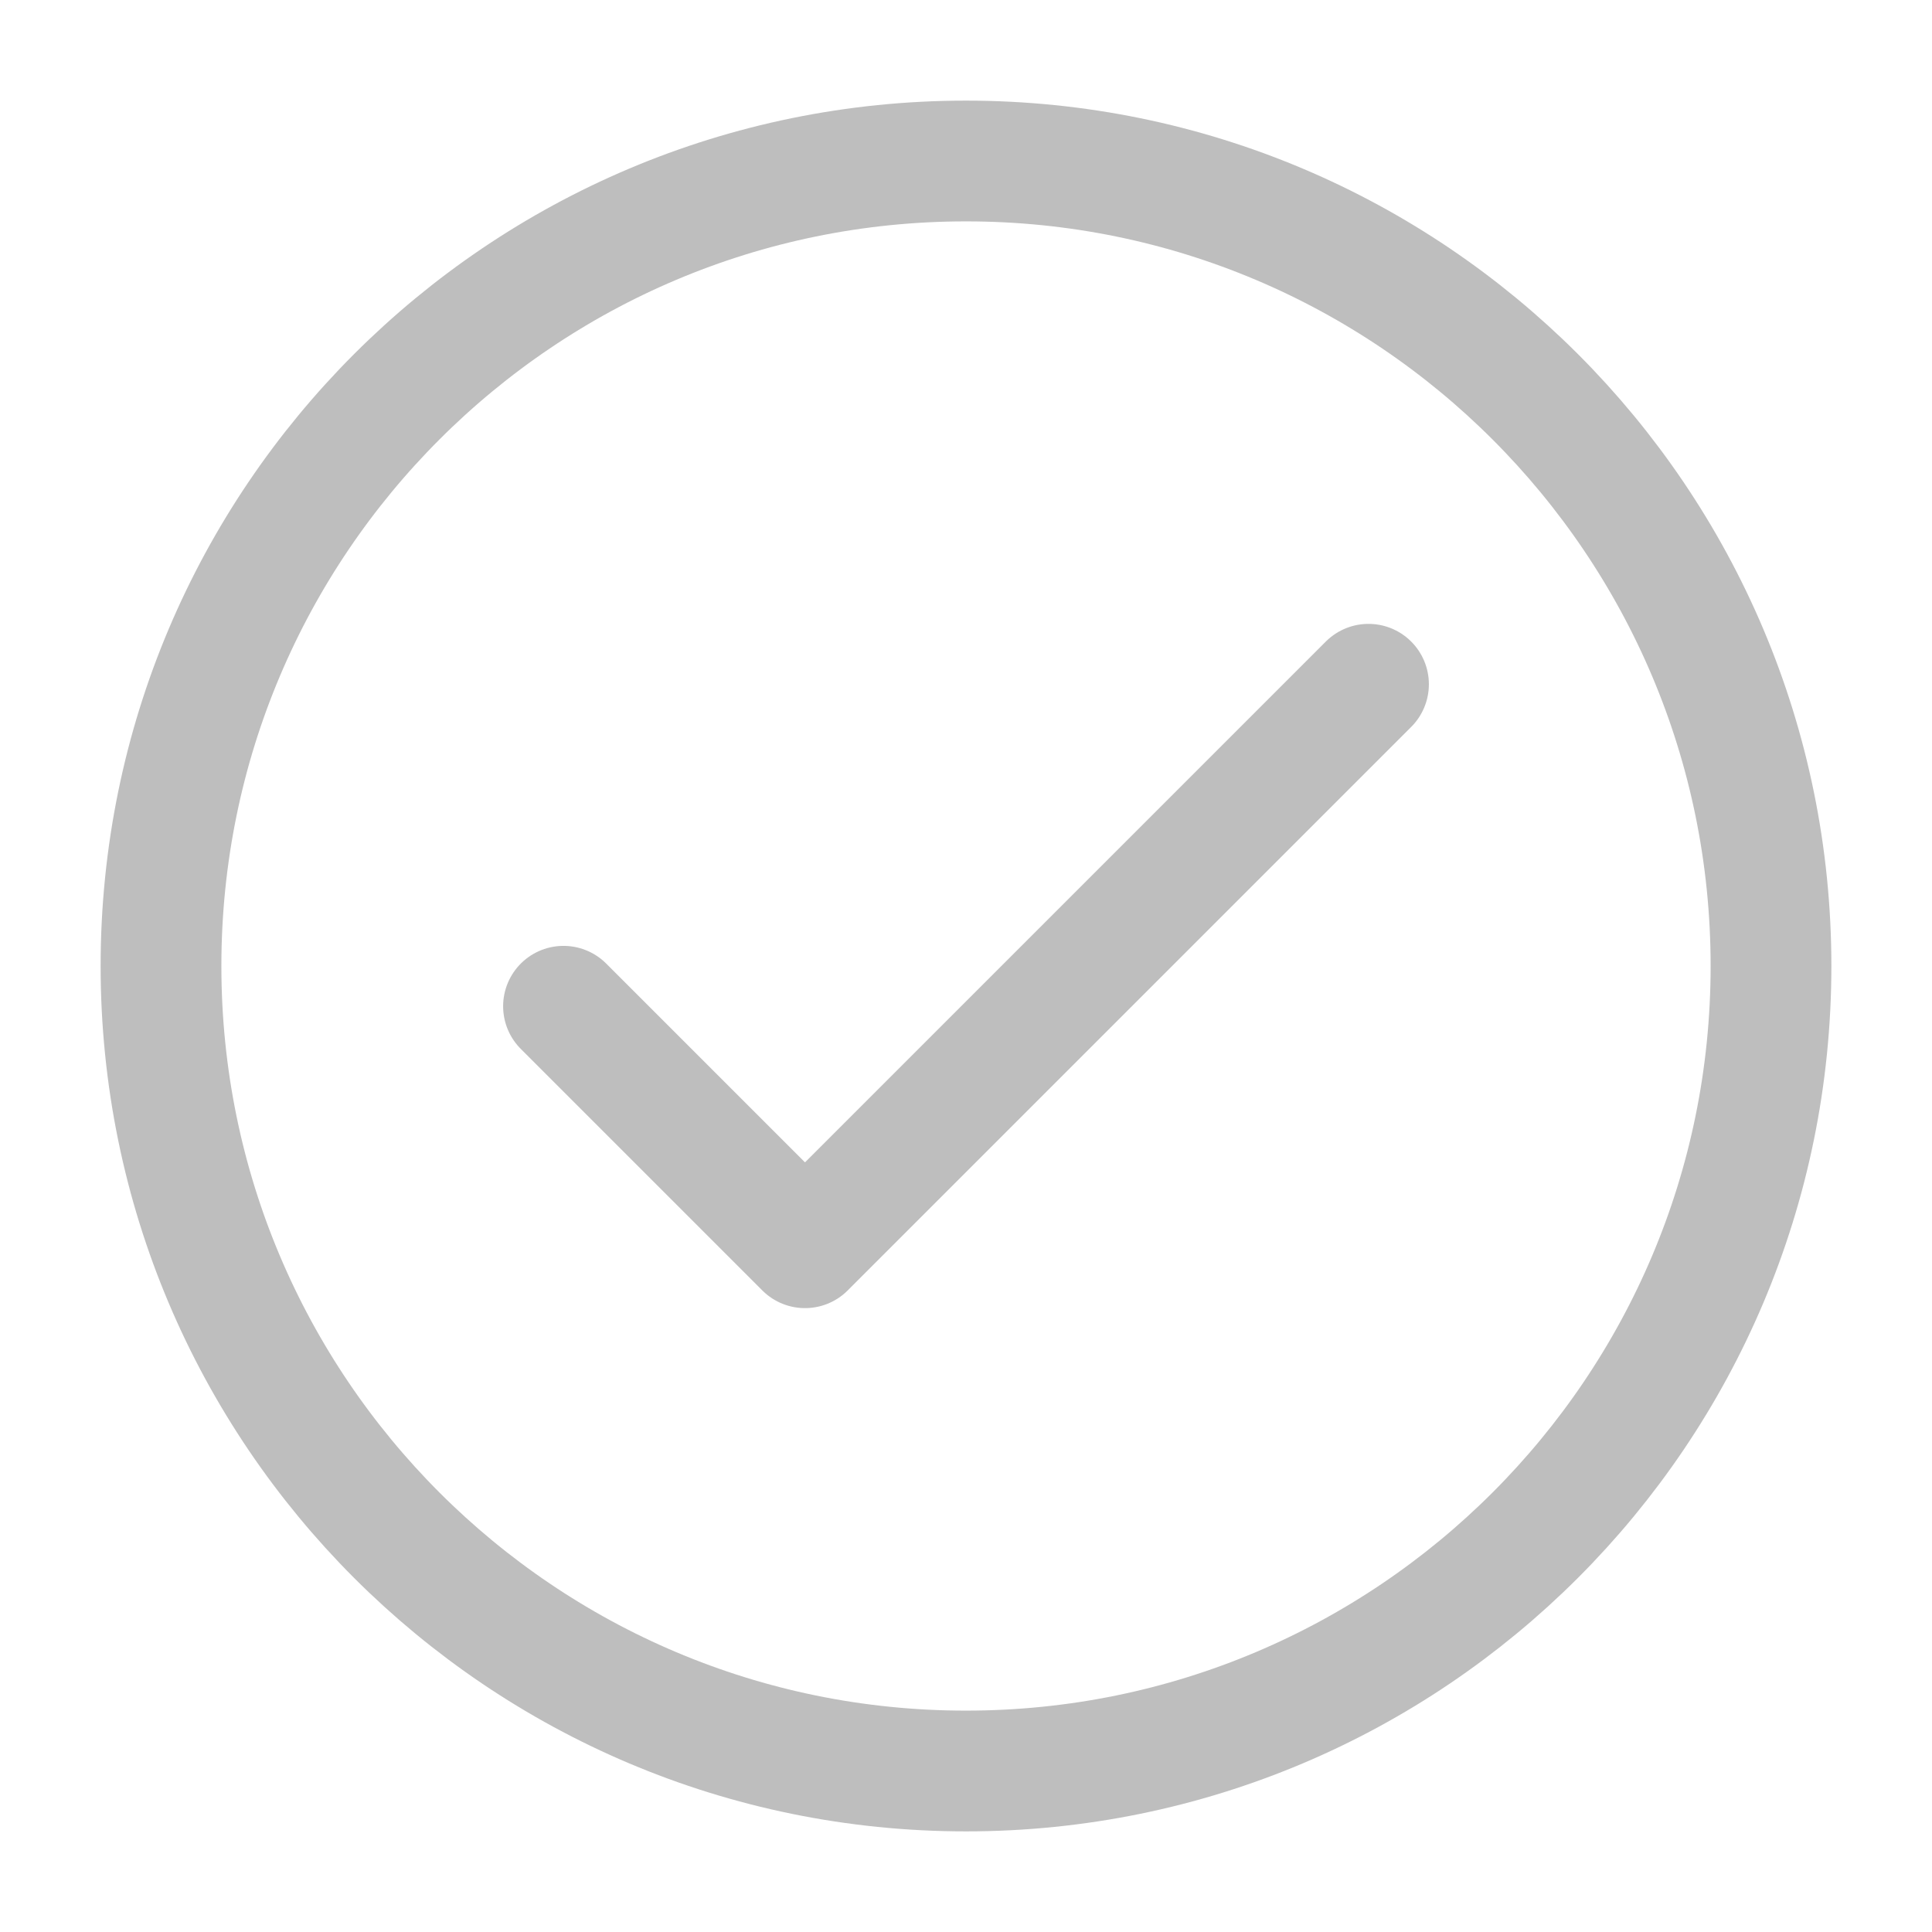
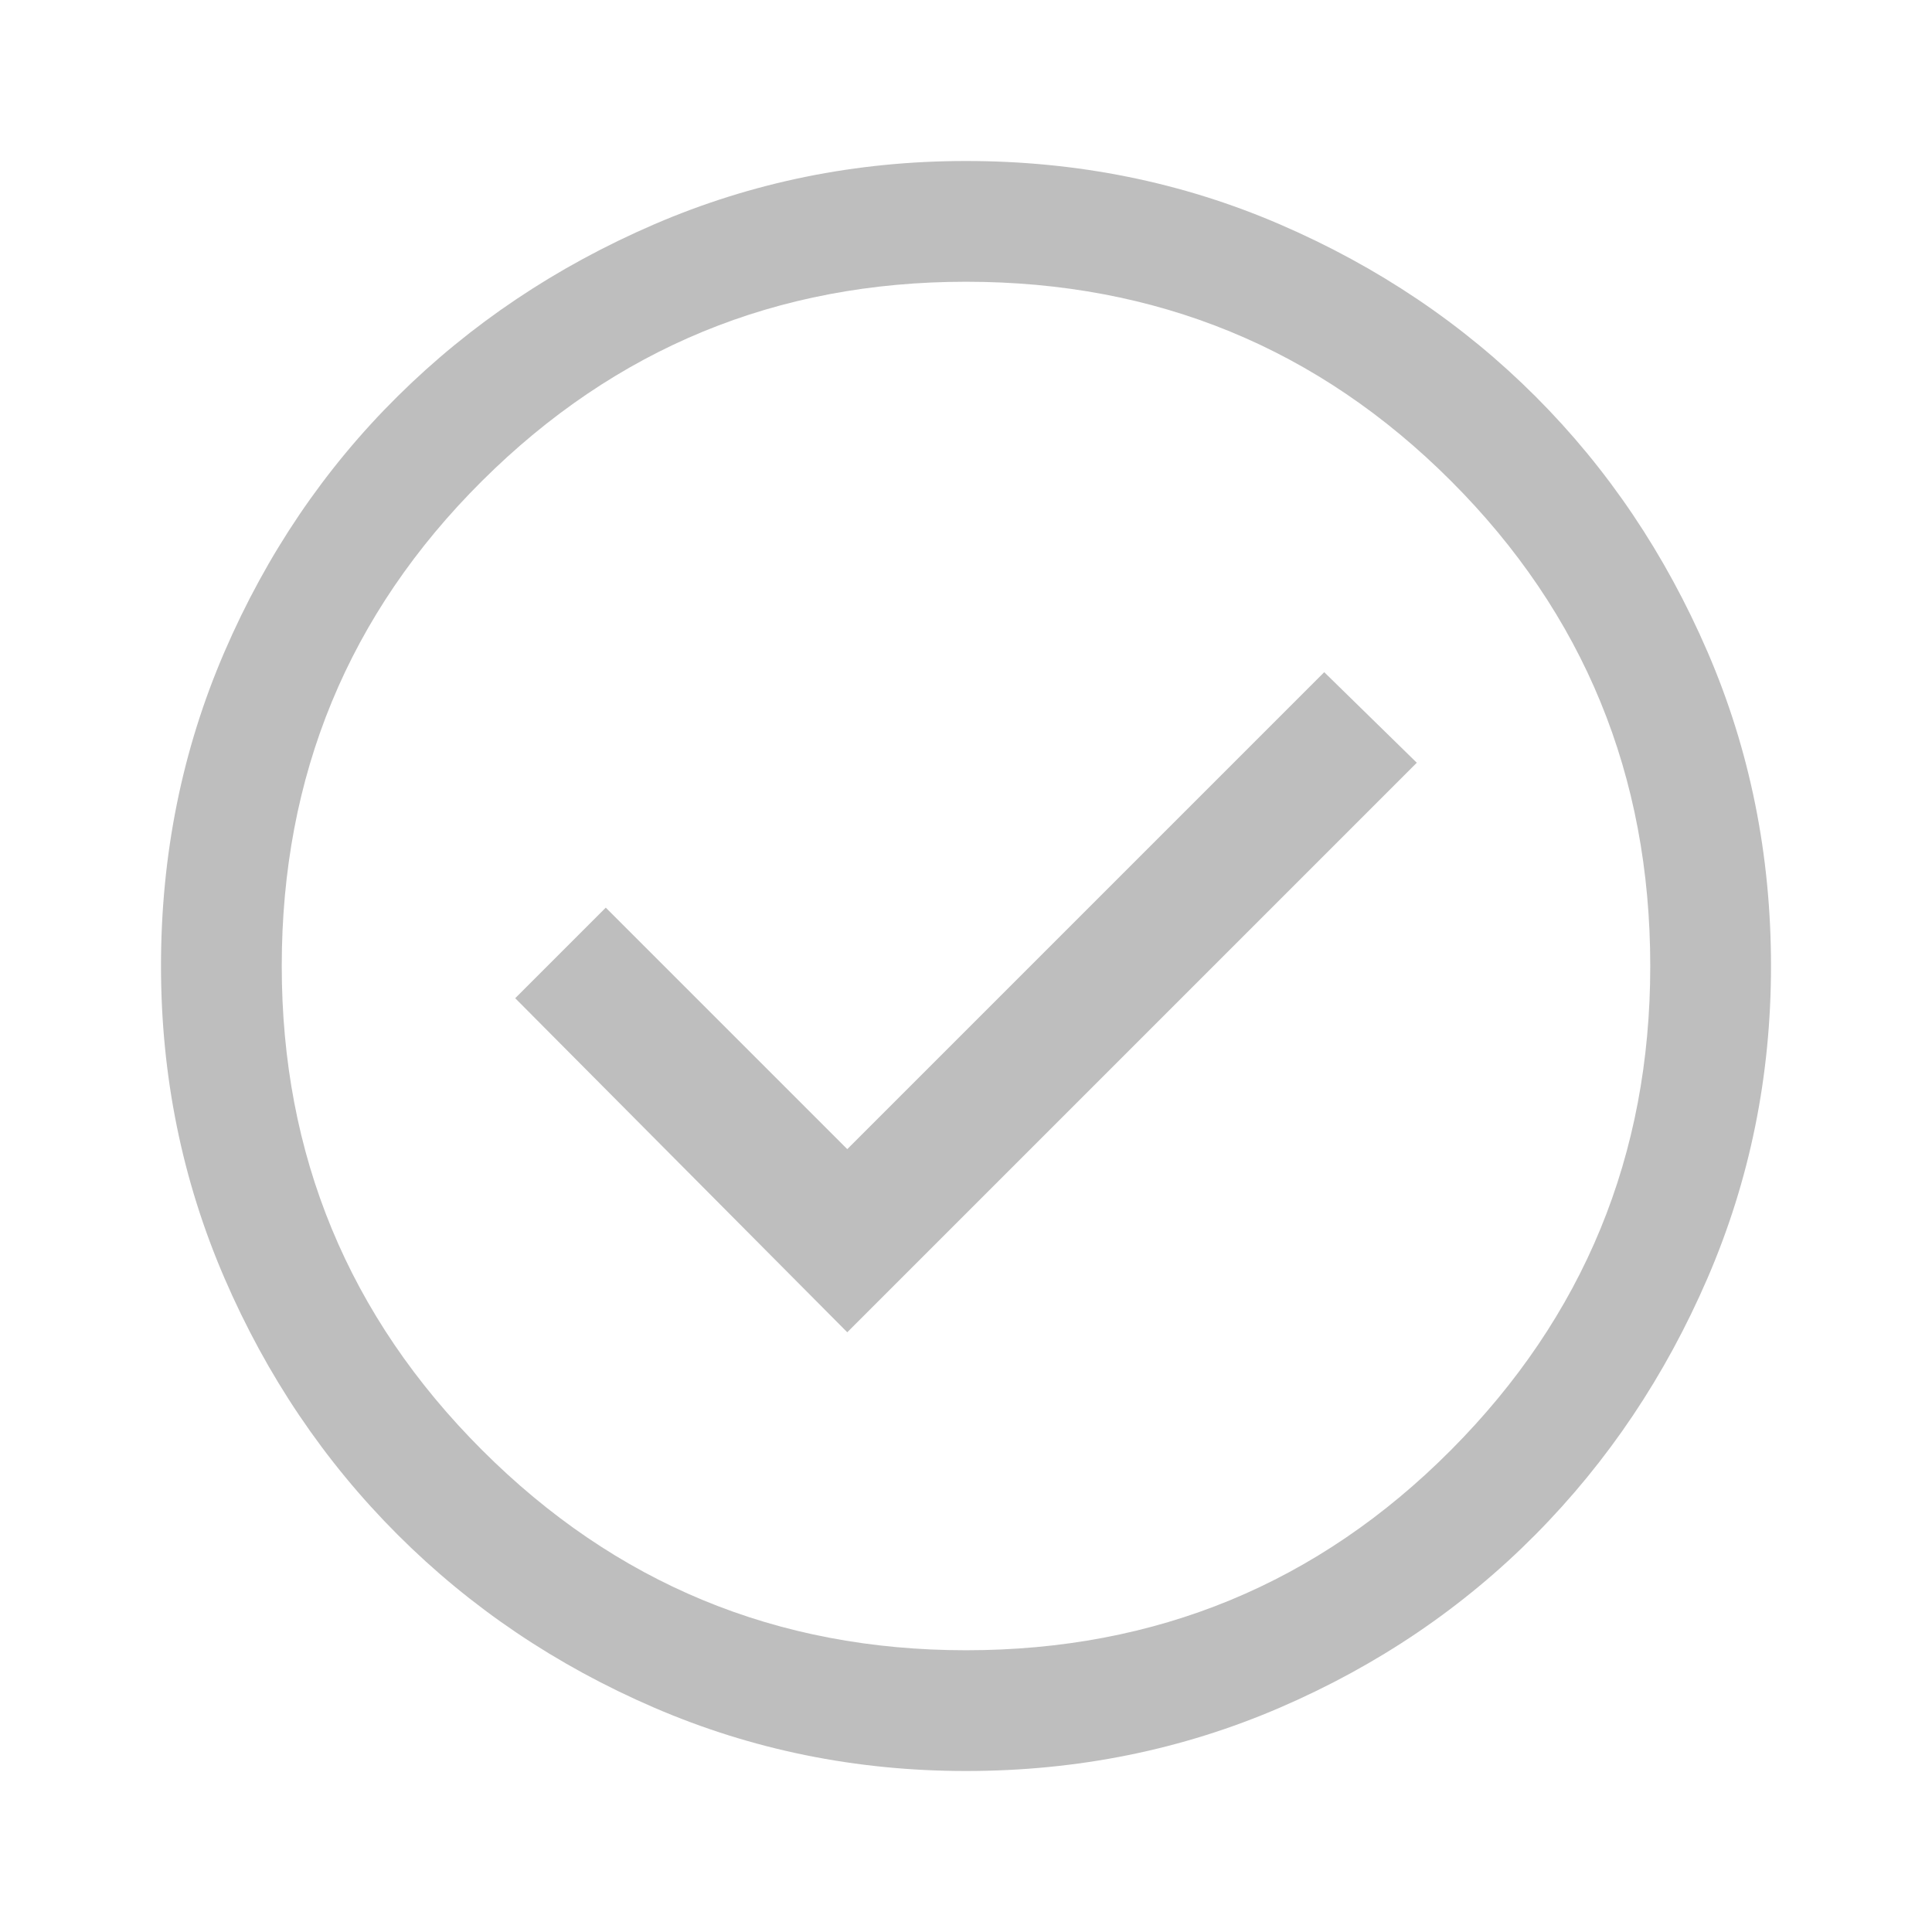
- <svg xmlns="http://www.w3.org/2000/svg" width="24px" height="24px" stroke-width="1.5" viewBox="0 0 24 24" fill="none" color="#000000">
-   <path d="M7 12.5l3 3 7-7" stroke="#BEBEBE" stroke-width="1.5" stroke-linecap="round" stroke-linejoin="round" />
-   <path d="M12 22c5.523 0 10-4.477 10-10S17.523 2 12 2 2 6.477 2 12s4.477 10 10 10z" stroke="#BEBEBE" stroke-width="1.5" stroke-linecap="round" stroke-linejoin="round" />
+ <svg xmlns="http://www.w3.org/2000/svg" height="48" viewBox="0 -960 960 960" width="48" fill="#BEBEBE">
+   <path d="m421-298 283-283-46-45-237 237-120-120-45 45 165 166Zm59 218q-82 0-155-31.5t-127.5-86Q143-252 111.5-325T80-480q0-83 31.5-156t86-127Q252-817 325-848.5T480-880q83 0 156 31.5T763-763q54 54 85.5 127T880-480q0 82-31.5 155T763-197.5q-54 54.5-127 86T480-80Zm0-60q142 0 241-99.5T820-480q0-142-99-241t-241-99q-141 0-240.5 99T140-480q0 141 99.5 240.5T480-140Zm0-340Z" />
</svg>
